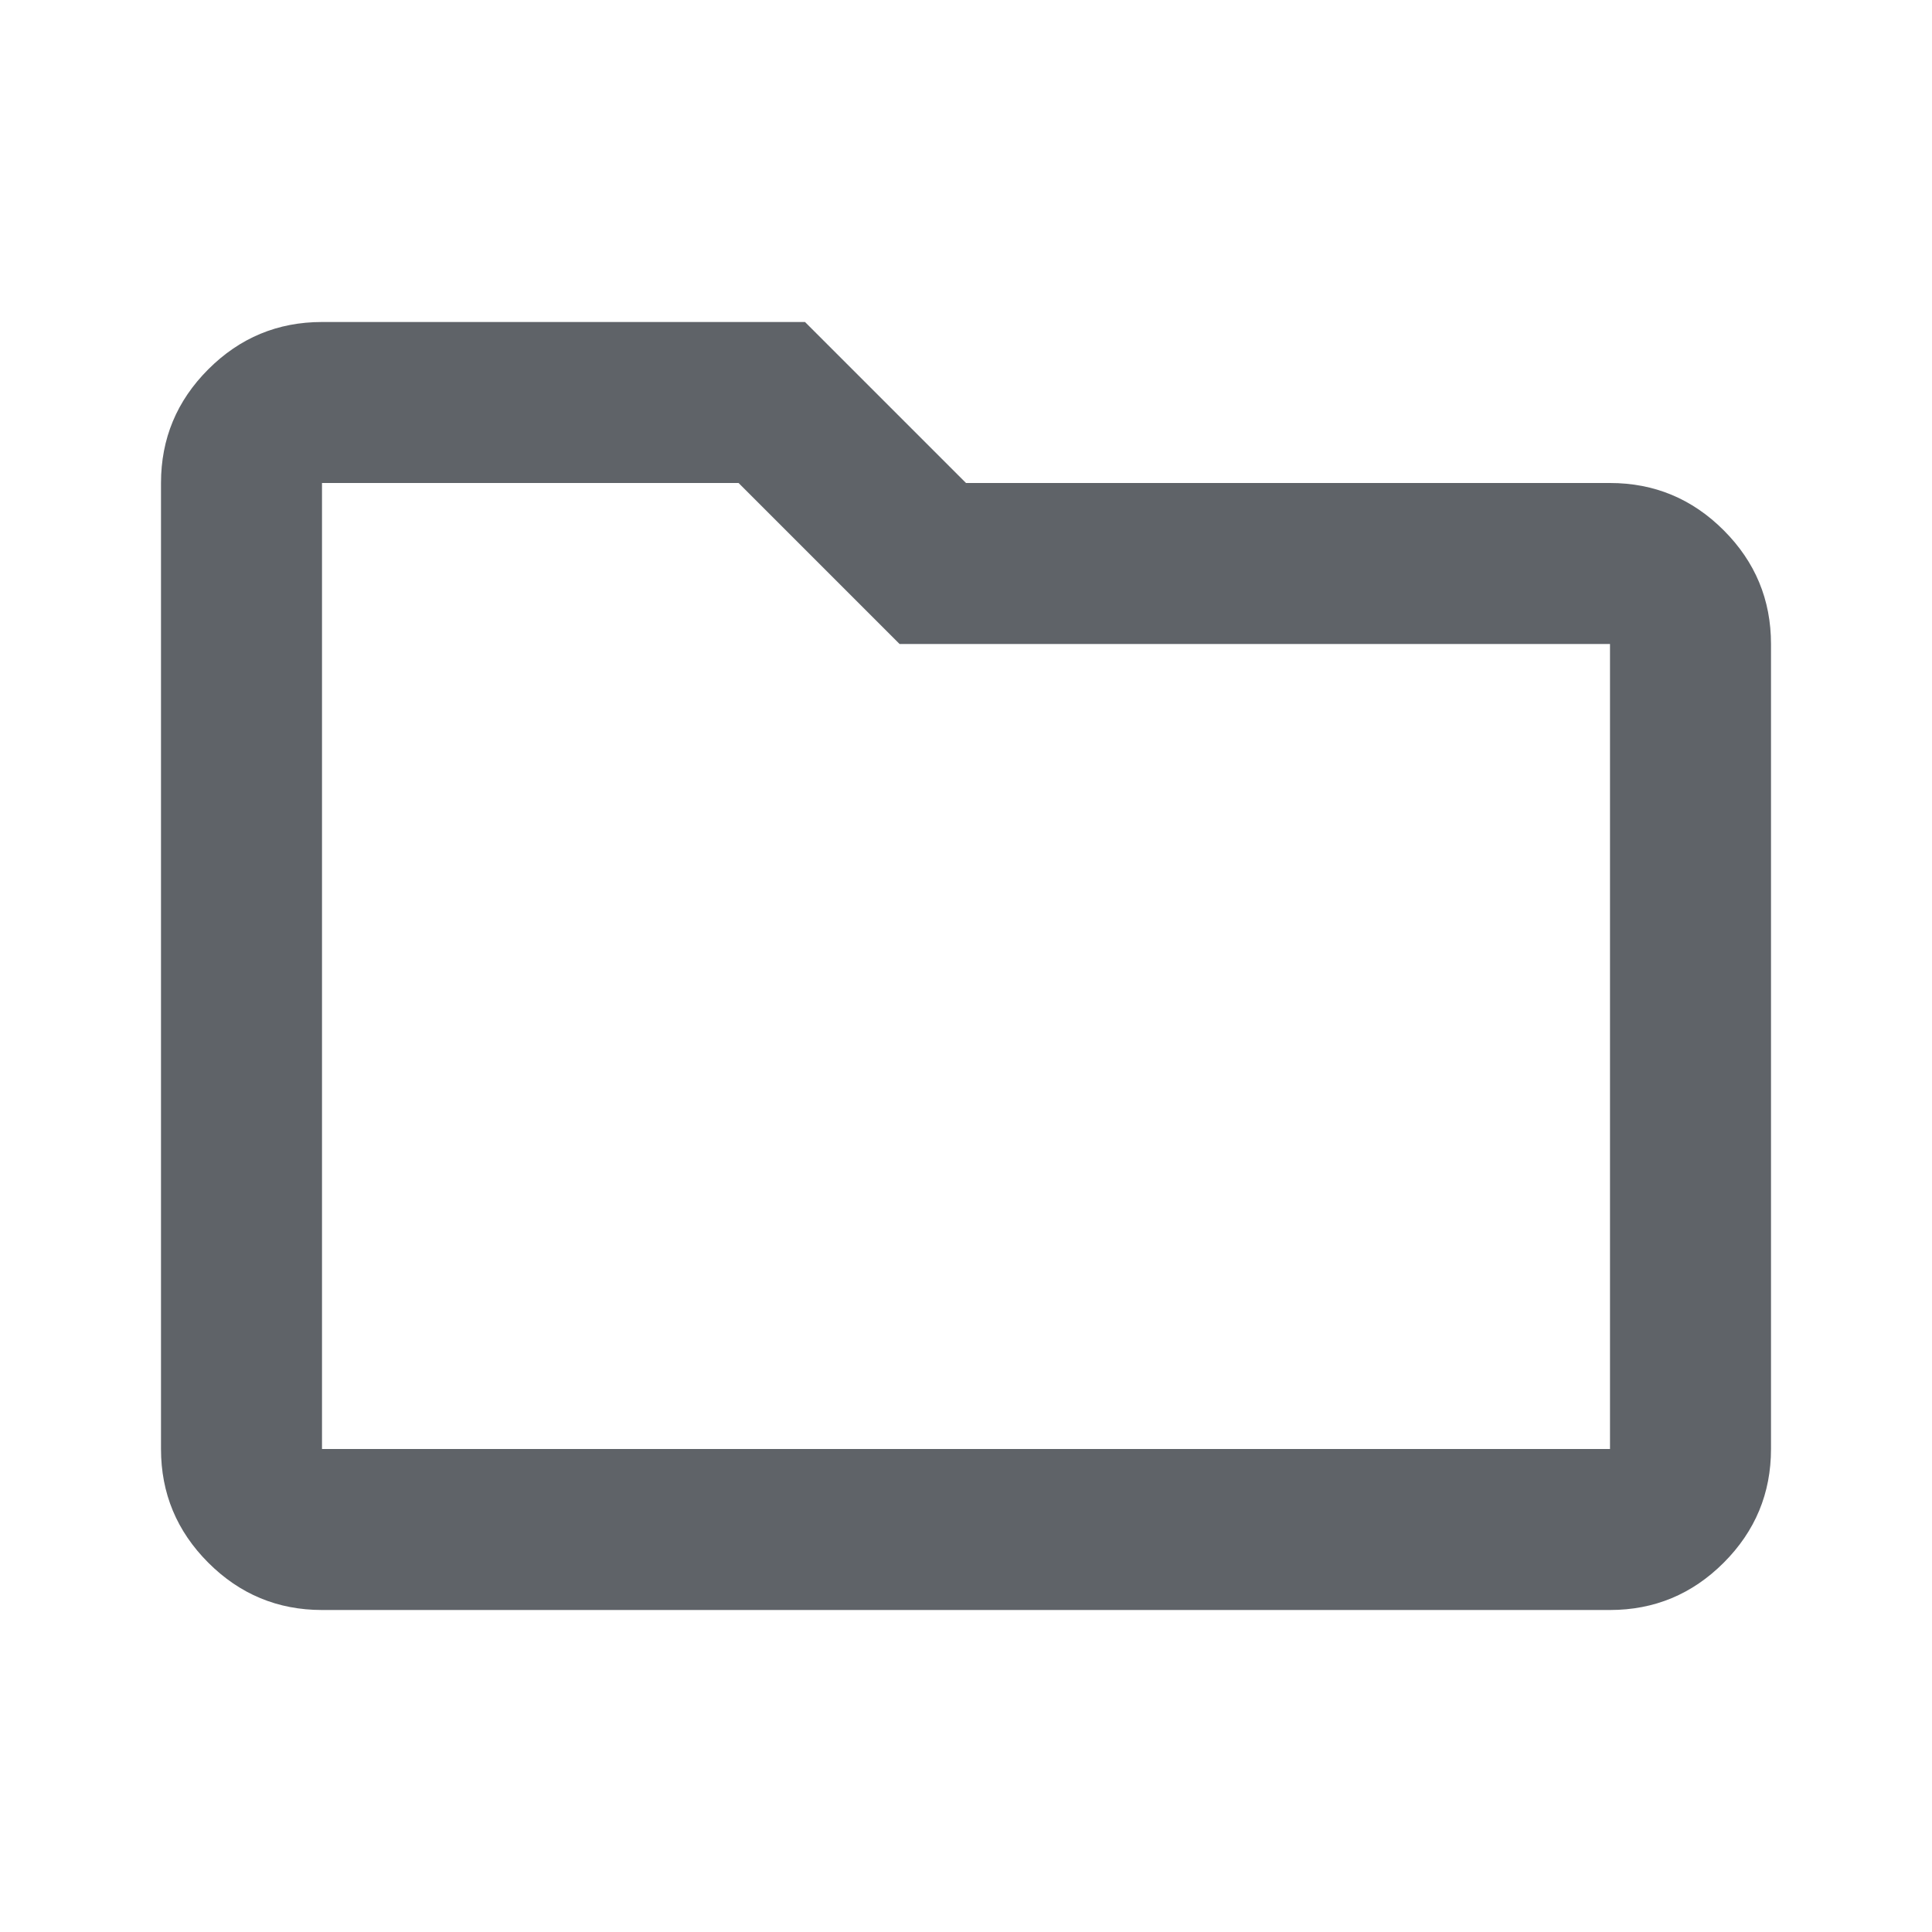
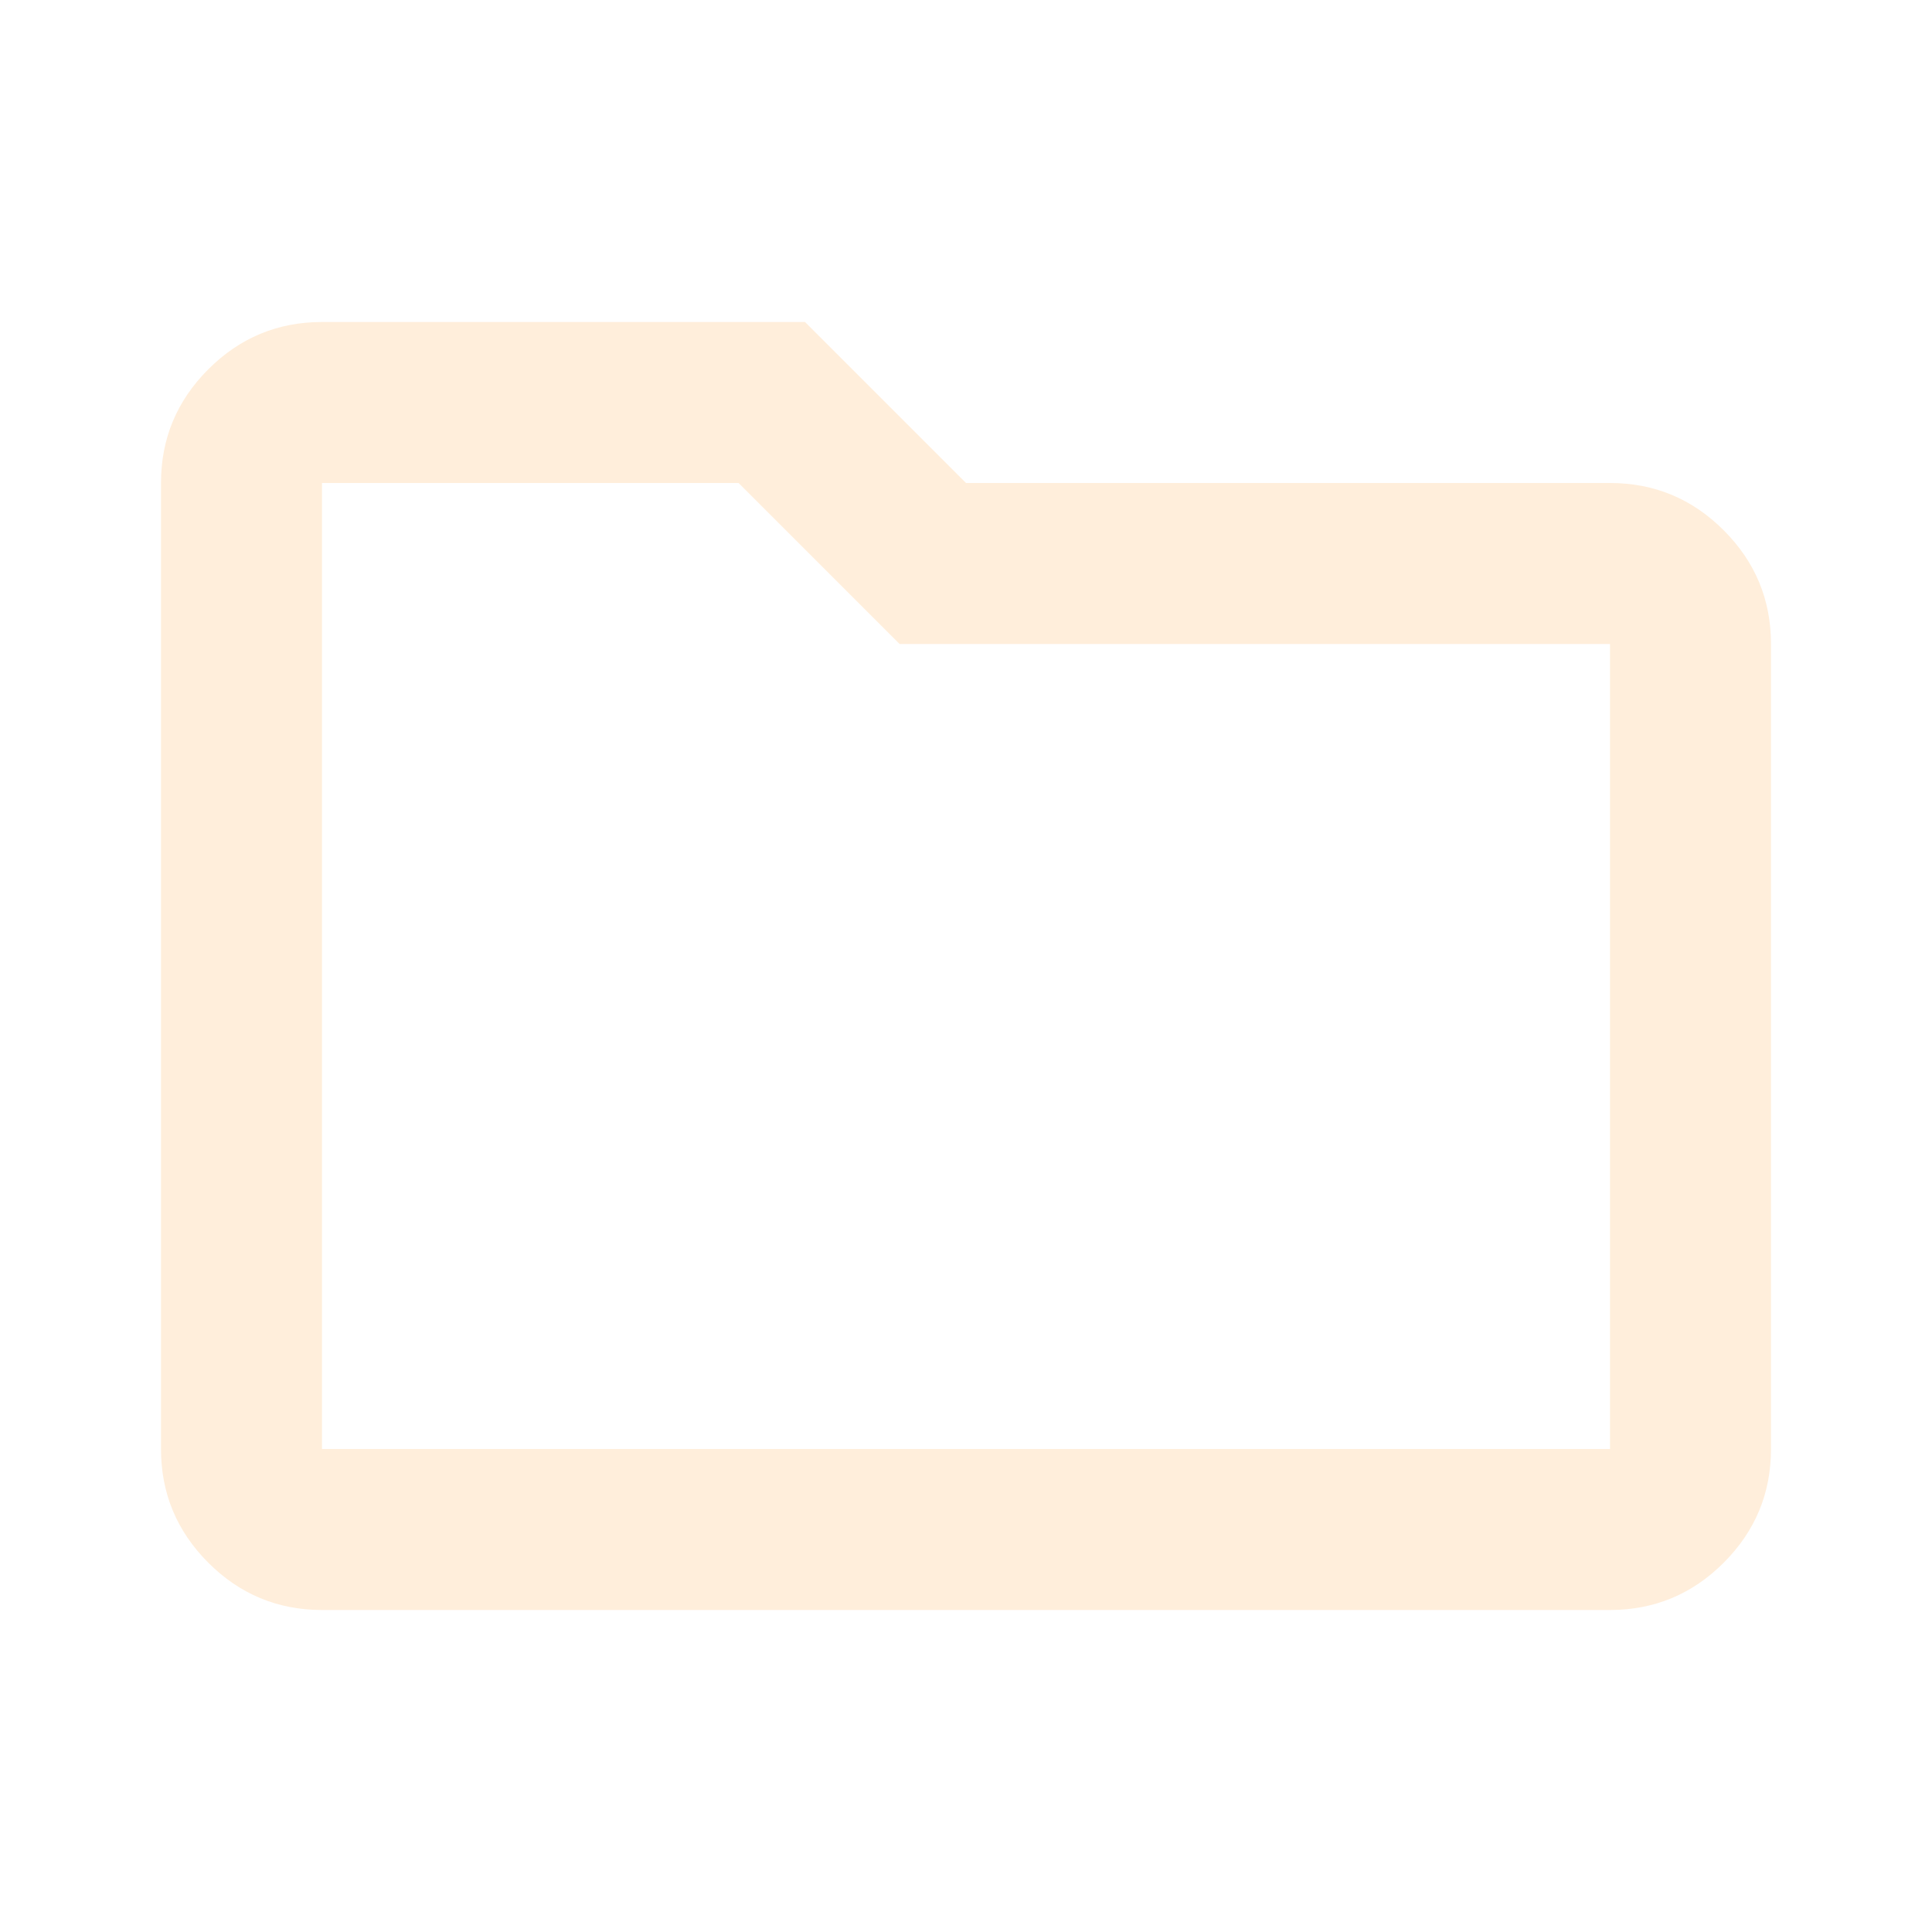
- <svg xmlns="http://www.w3.org/2000/svg" height="24px" viewBox="0 -960 960 960" width="24px" fill="#5f6368">
+ <svg xmlns="http://www.w3.org/2000/svg" height="24px" viewBox="0 -960 960 960" width="24px" fill="#ffeedb">
  <path d="M160-160q-33 0-56.5-23.5T80-240v-480q0-33 23.5-56.5T160-800h240l80 80h320q33 0 56.5 23.5T880-640v400q0 33-23.5 56.5T800-160H160Zm0-80h640v-400H447l-80-80H160v480Zm0 0v-480 480Z" />
</svg>
